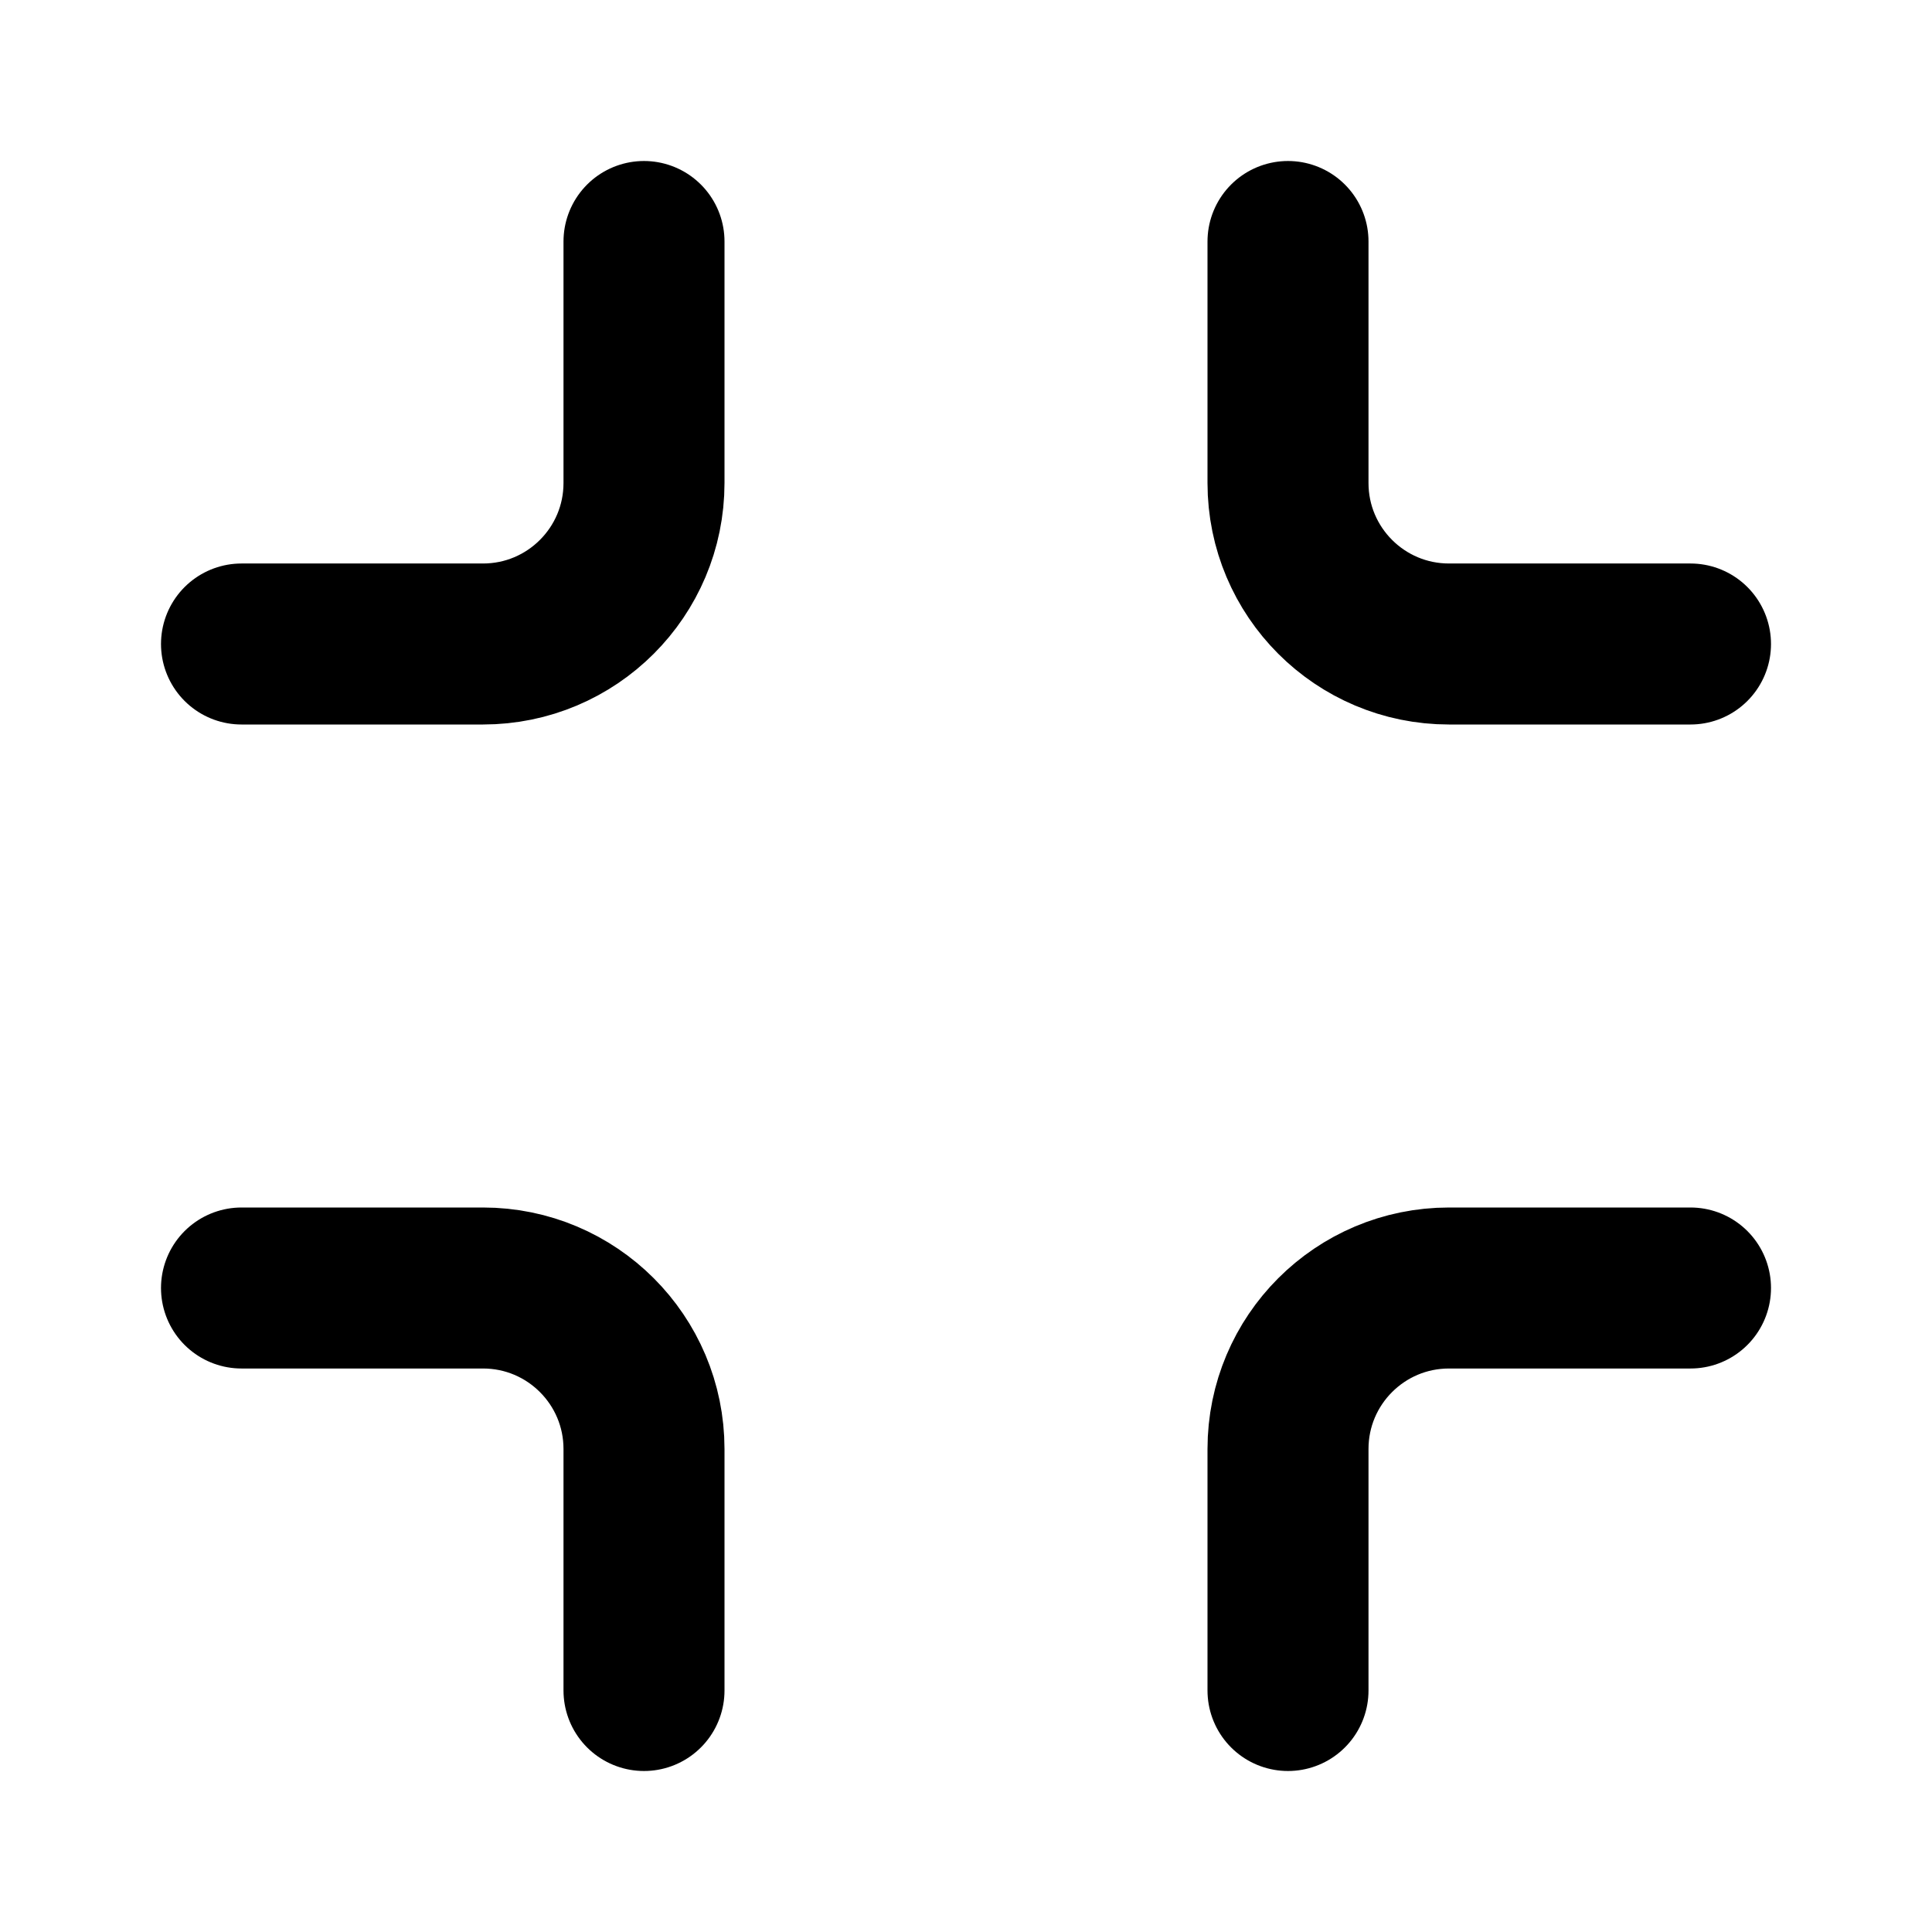
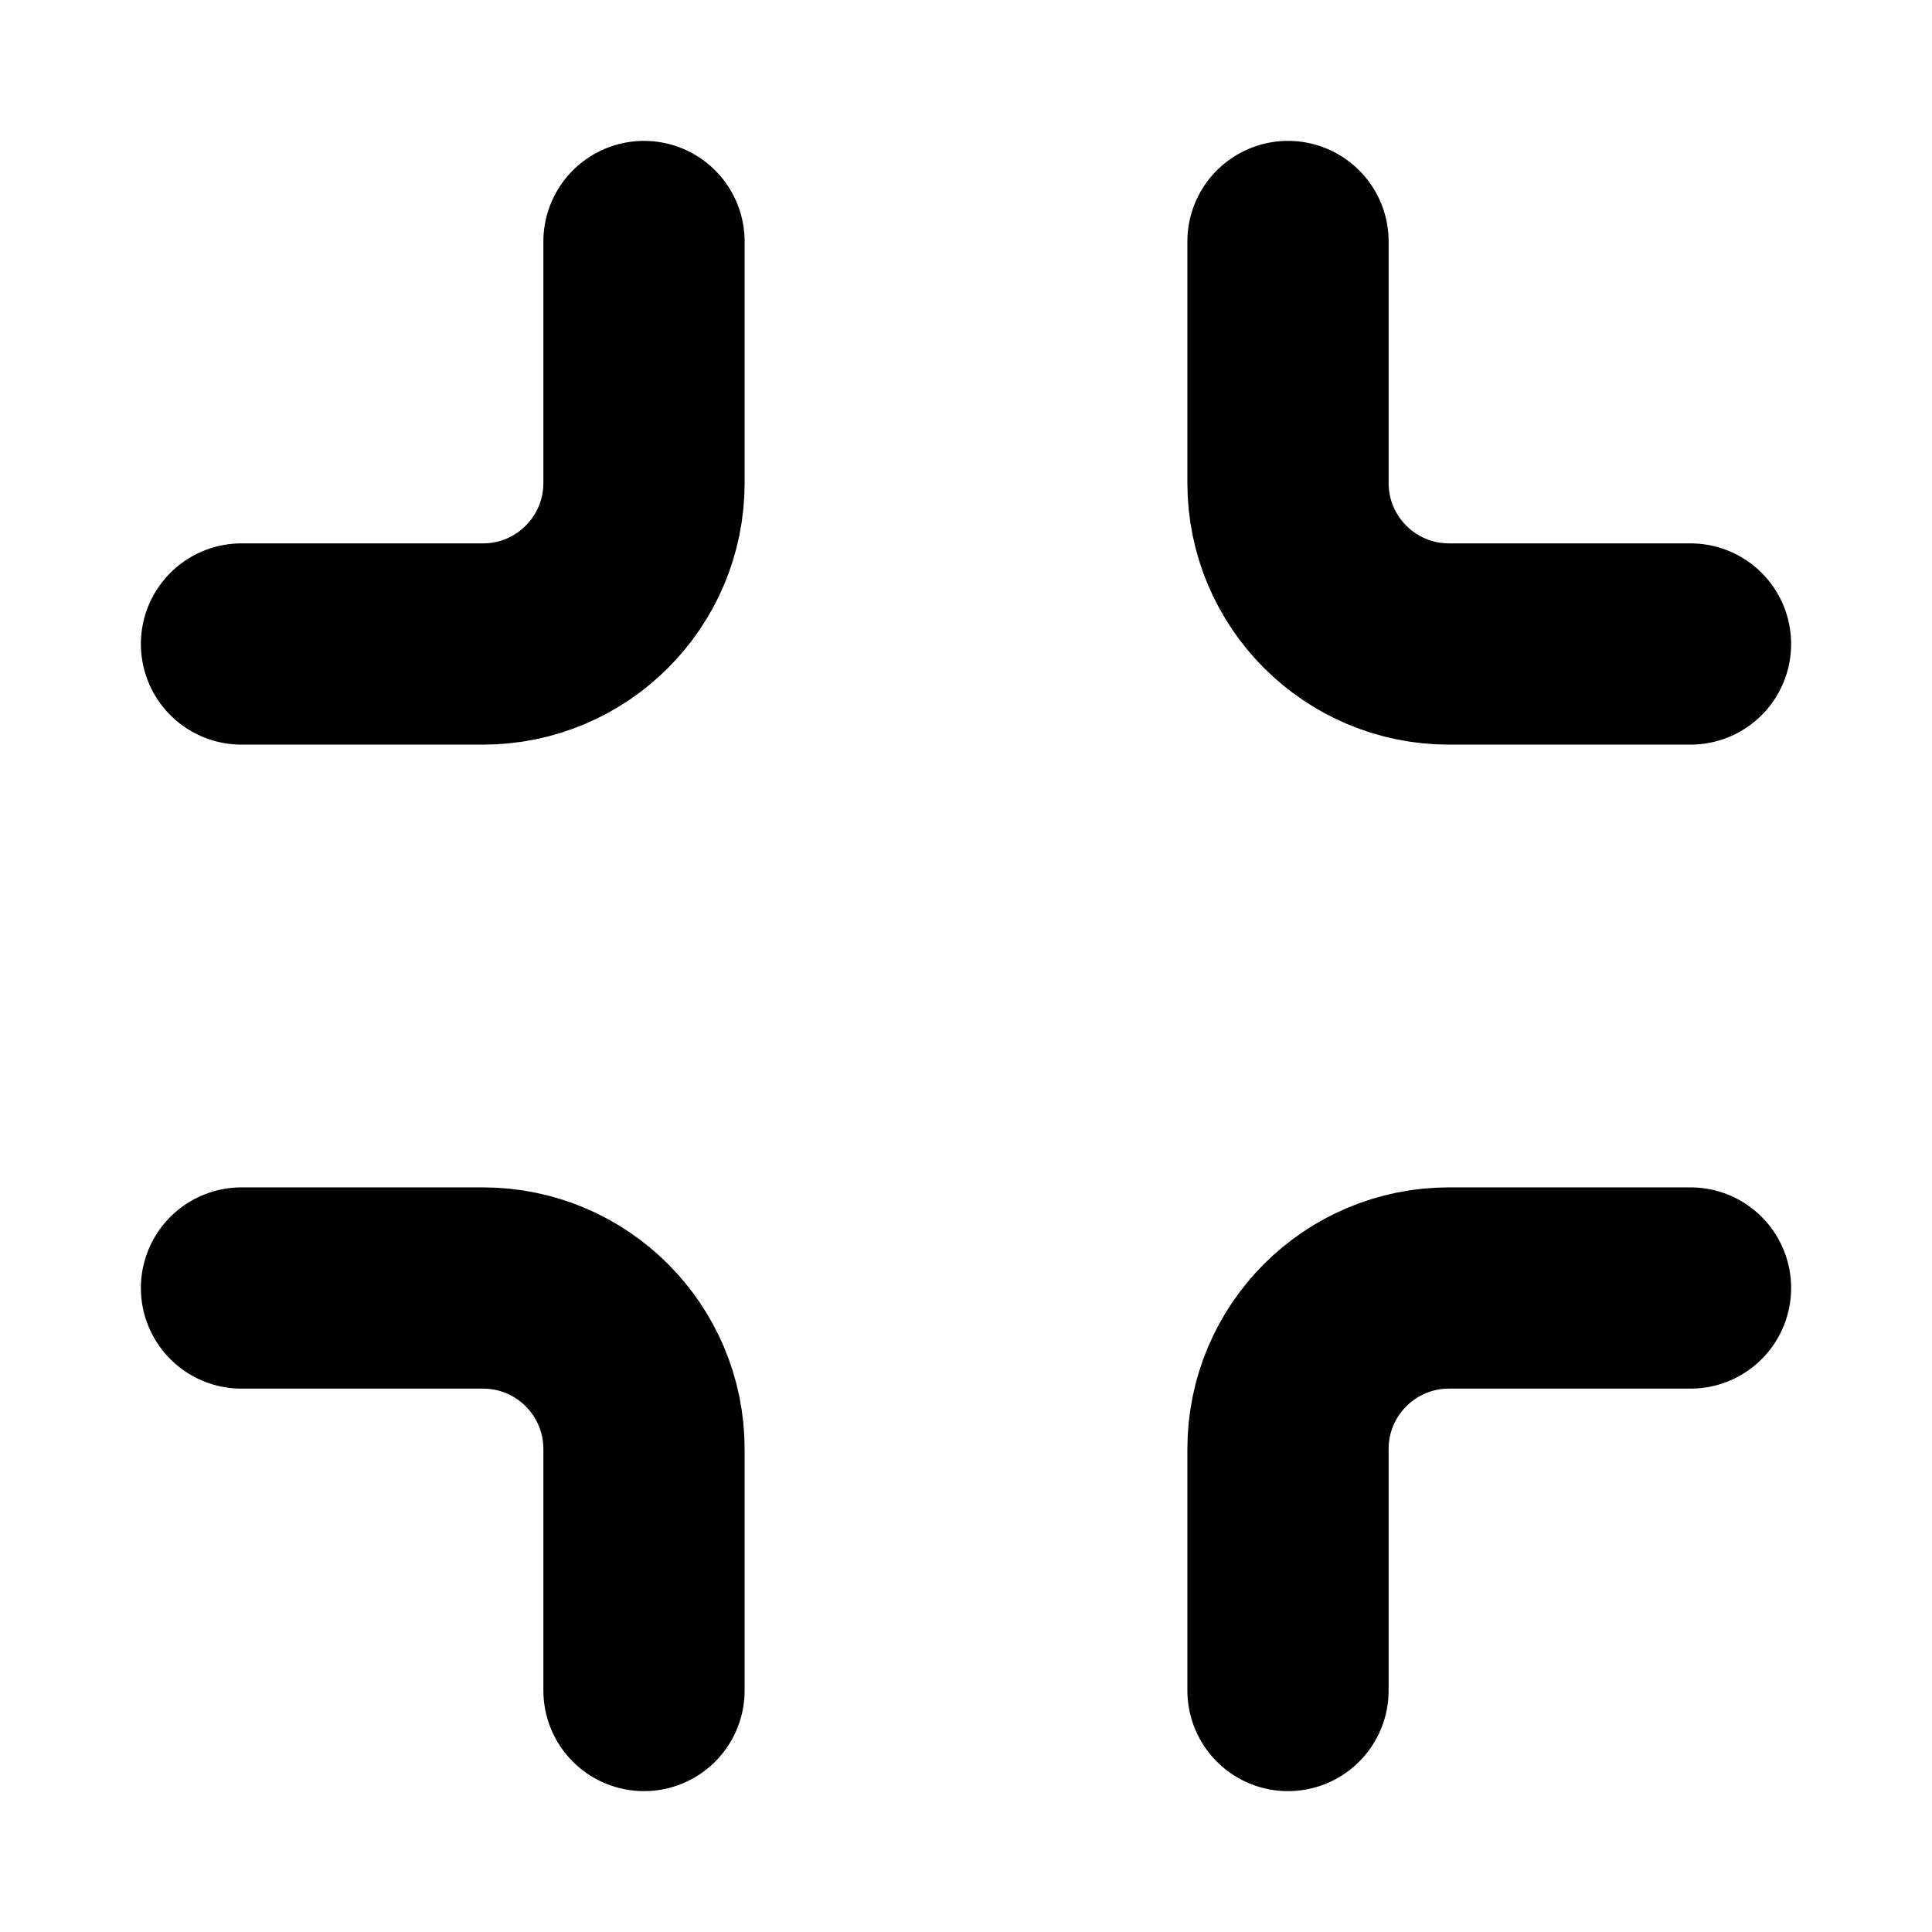
- <svg xmlns="http://www.w3.org/2000/svg" width="28" height="28" viewBox="0 0 24 24" fill="none" stroke="currentColor" stroke-width="2" stroke-linecap="round" stroke-linejoin="round" class="feather feather-minimize">
-   <path d="M8 3v3a2 2 0 01-2 2H3m18 0h-3a2 2 0 01-2-2V3m0 18v-3a2 2 0 012-2h3M3 16h3a2 2 0 012 2v3" />
+ <svg xmlns="http://www.w3.org/2000/svg" width="24" height="24" viewBox="0 0 24 24" fill="none" stroke="currentColor" stroke-width="2.5" stroke-linecap="round" stroke-linejoin="round" class="feather feather-minimize">
+   <path d="M8 3v3a2 2 0 0 1-2 2H3m18 0h-3a2 2 0 0 1-2-2V3m0 18v-3a2 2 0 0 1 2-2h3M3 16h3a2 2 0 0 1 2 2v3" />
</svg>
